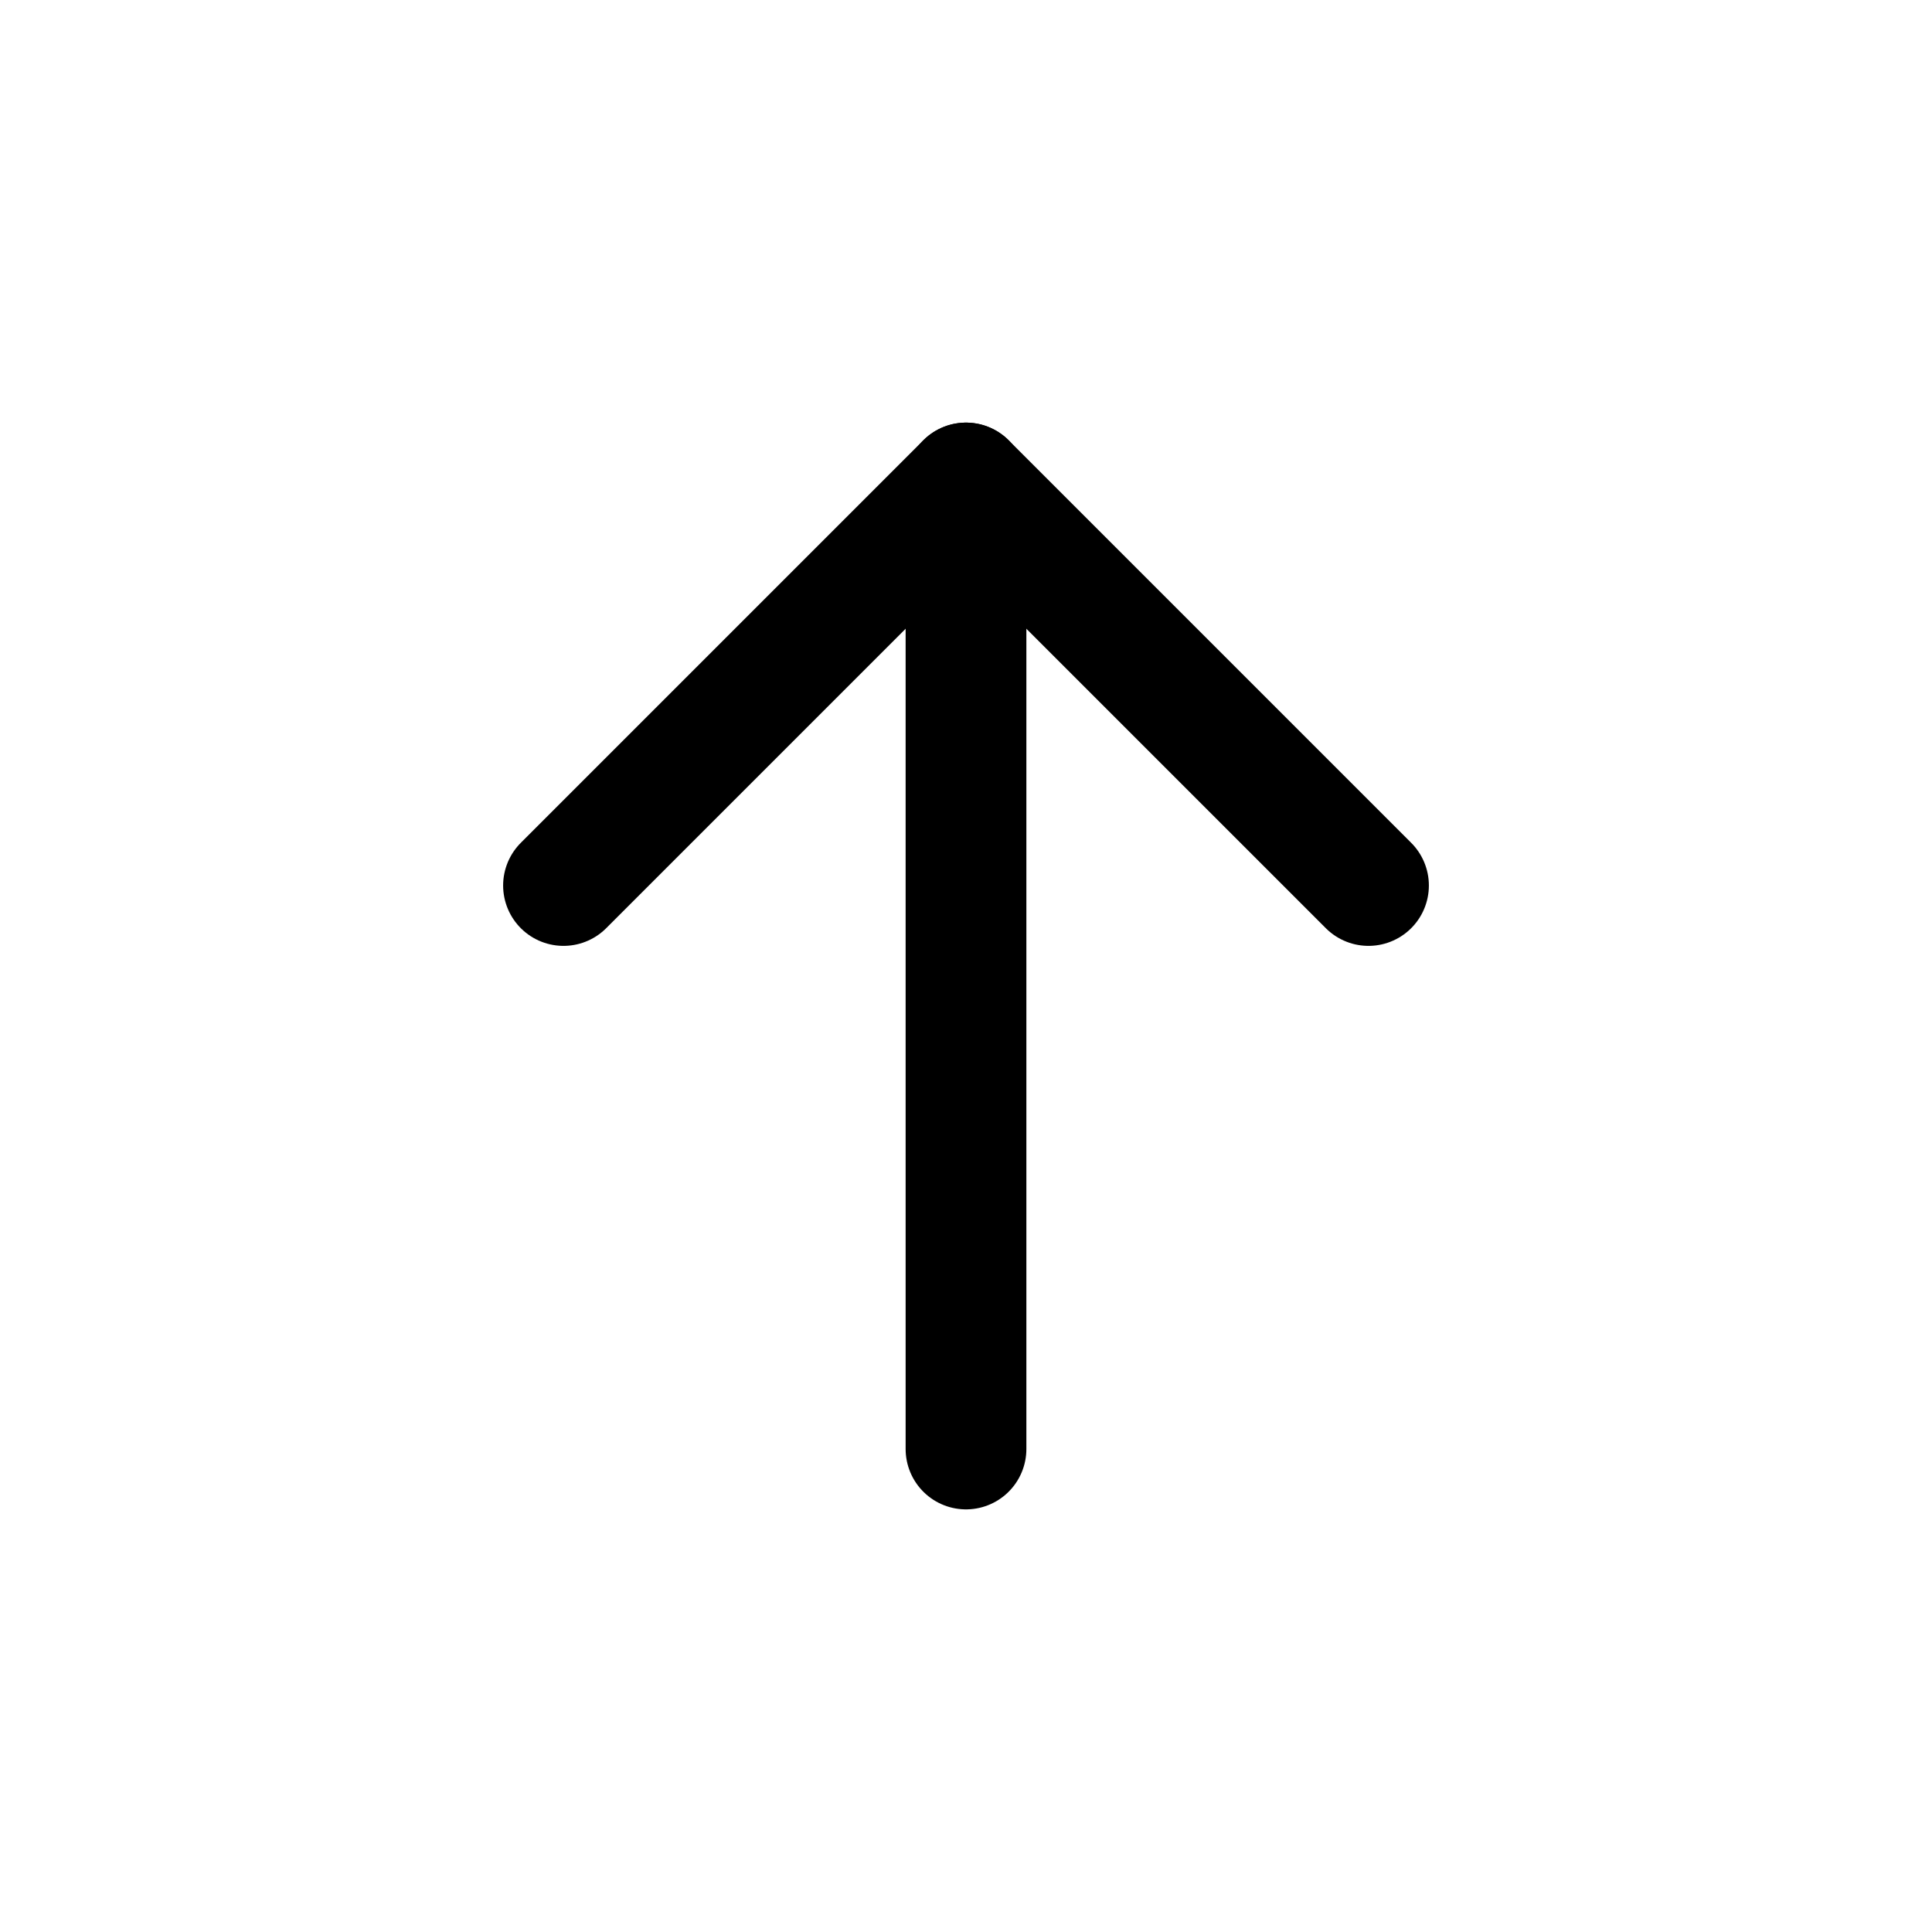
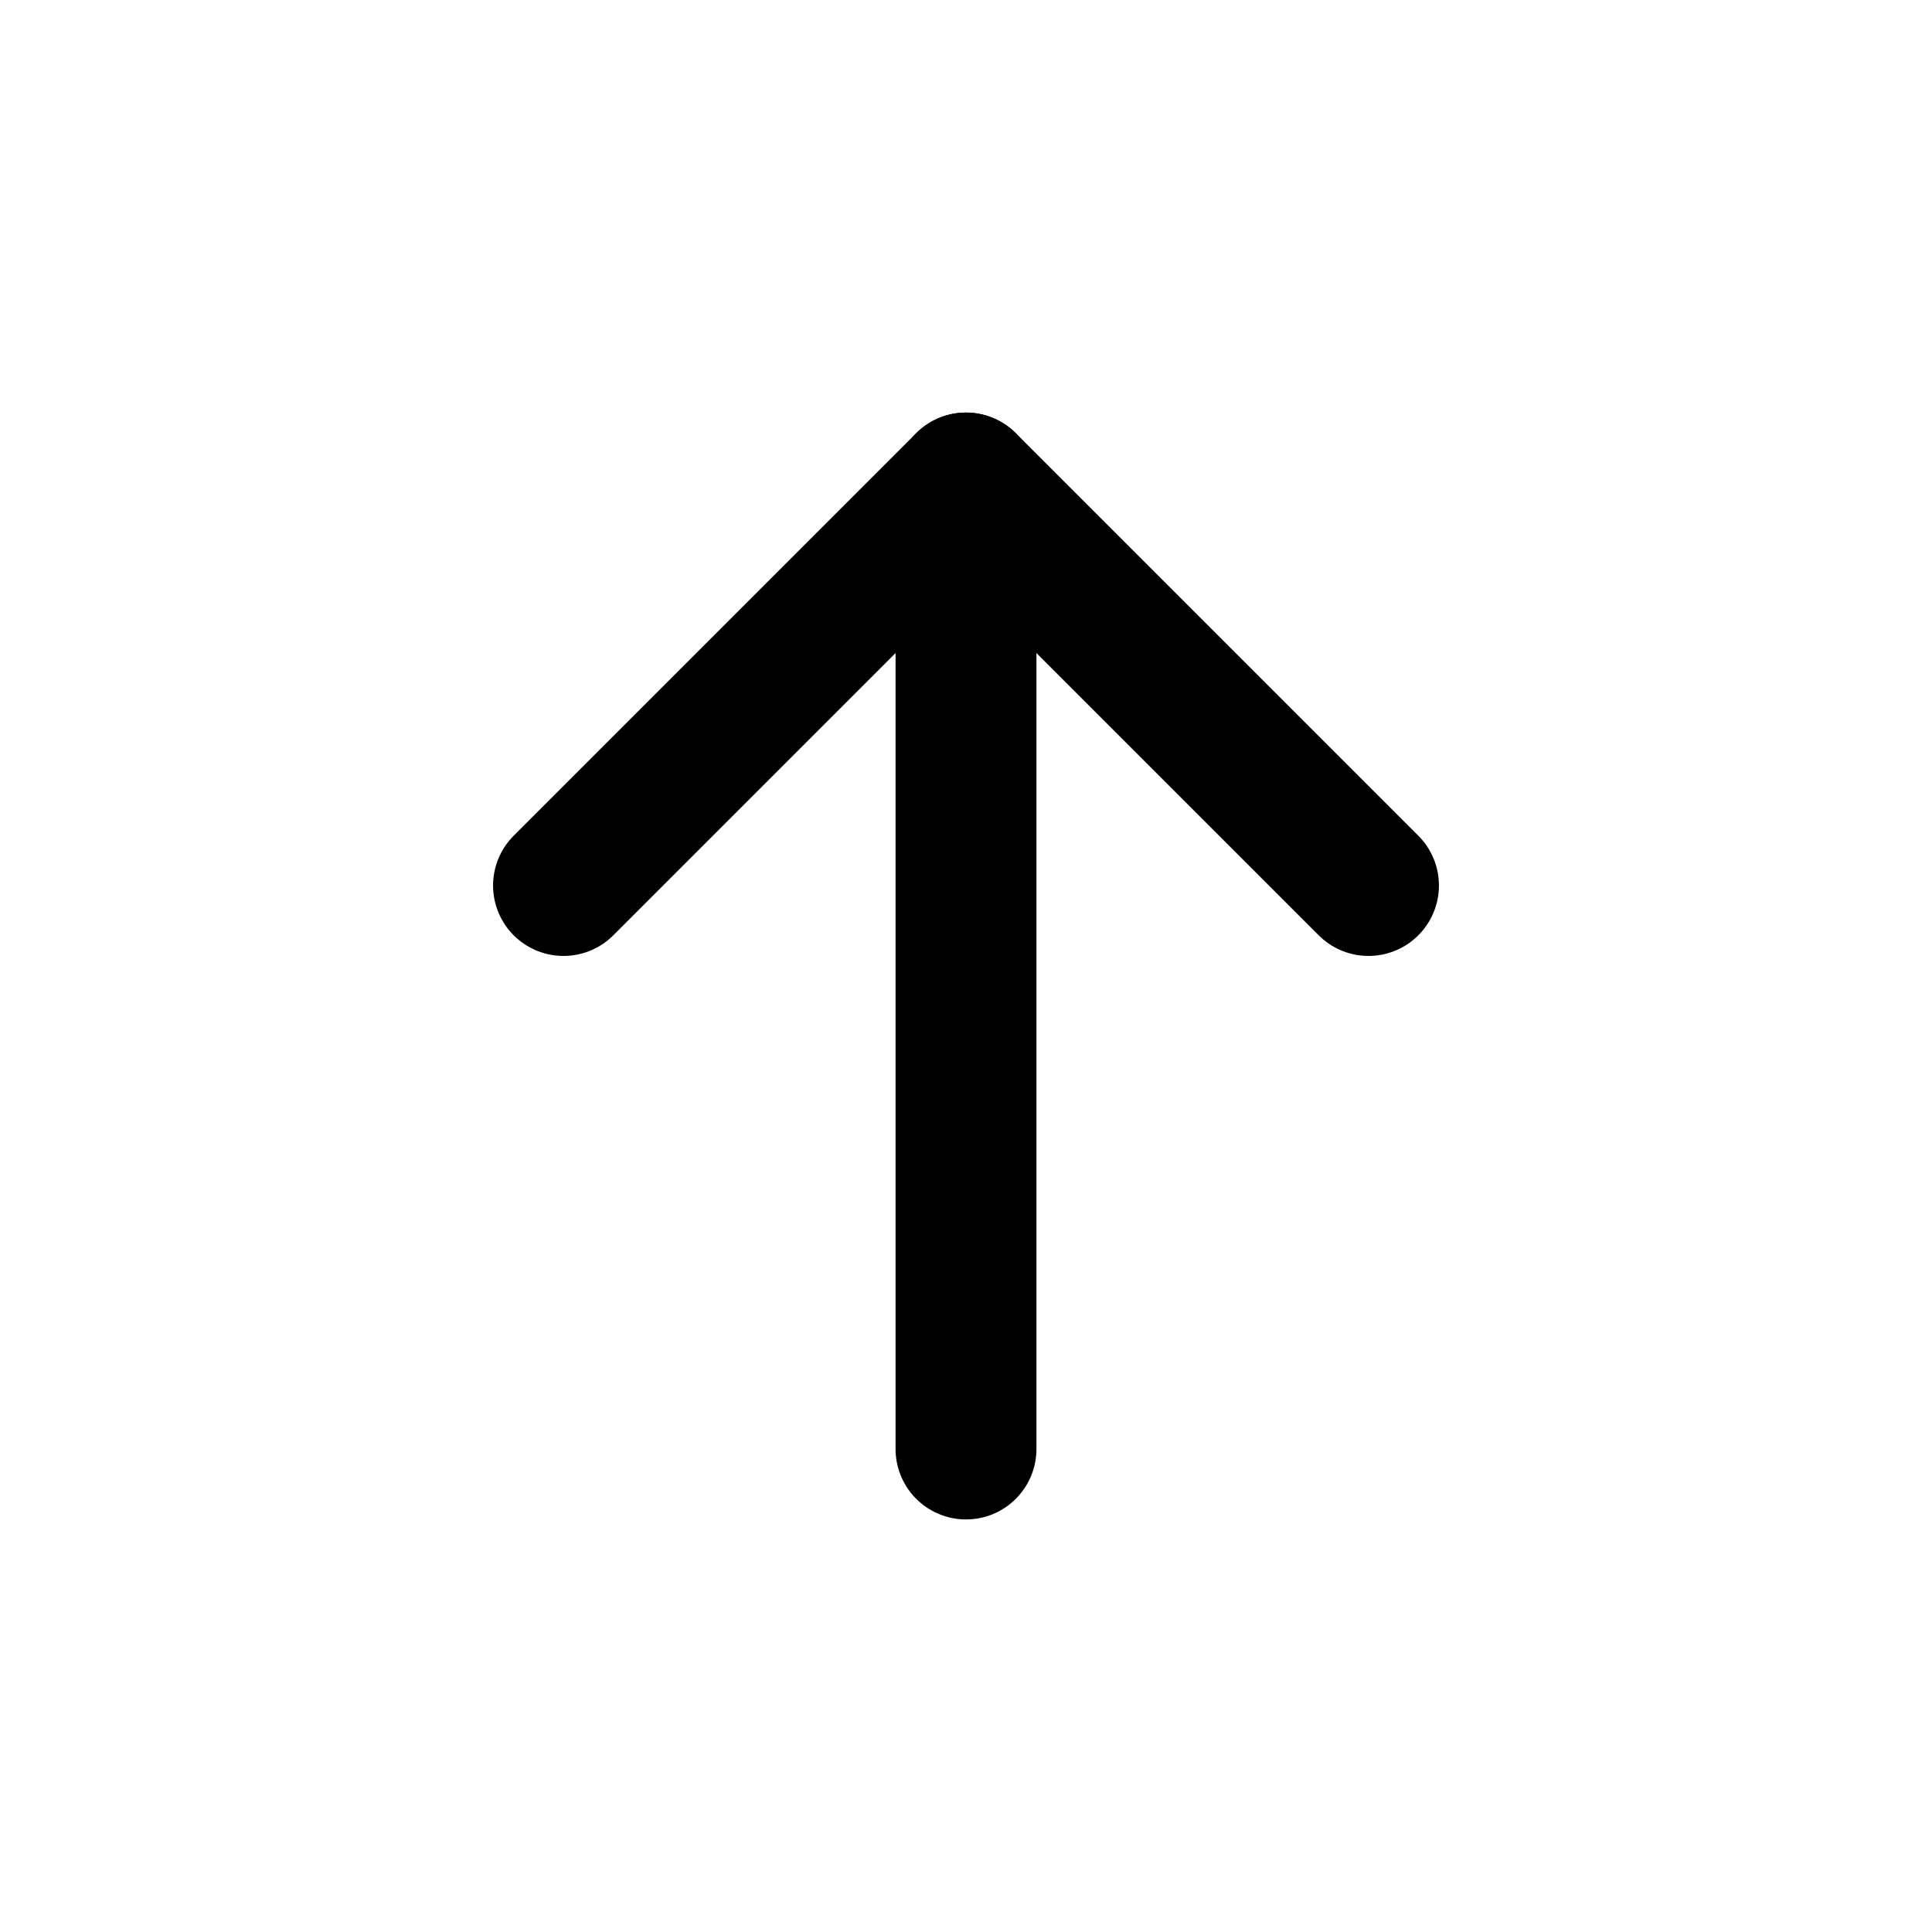
- <svg xmlns="http://www.w3.org/2000/svg" viewBox="0 0 24 24" fill="none" stroke="currentColor" stroke-width="1.5" stroke-linecap="round" stroke-linejoin="round">
+ <svg xmlns="http://www.w3.org/2000/svg" viewBox="0 0 24 24" fill="none" stroke="currentColor" stroke-width="1.75" stroke-linecap="round" stroke-linejoin="round">
  <path d="M12 18 L12 6" />
  <path d="M7 11 L12 6 L17 11" />
</svg>
